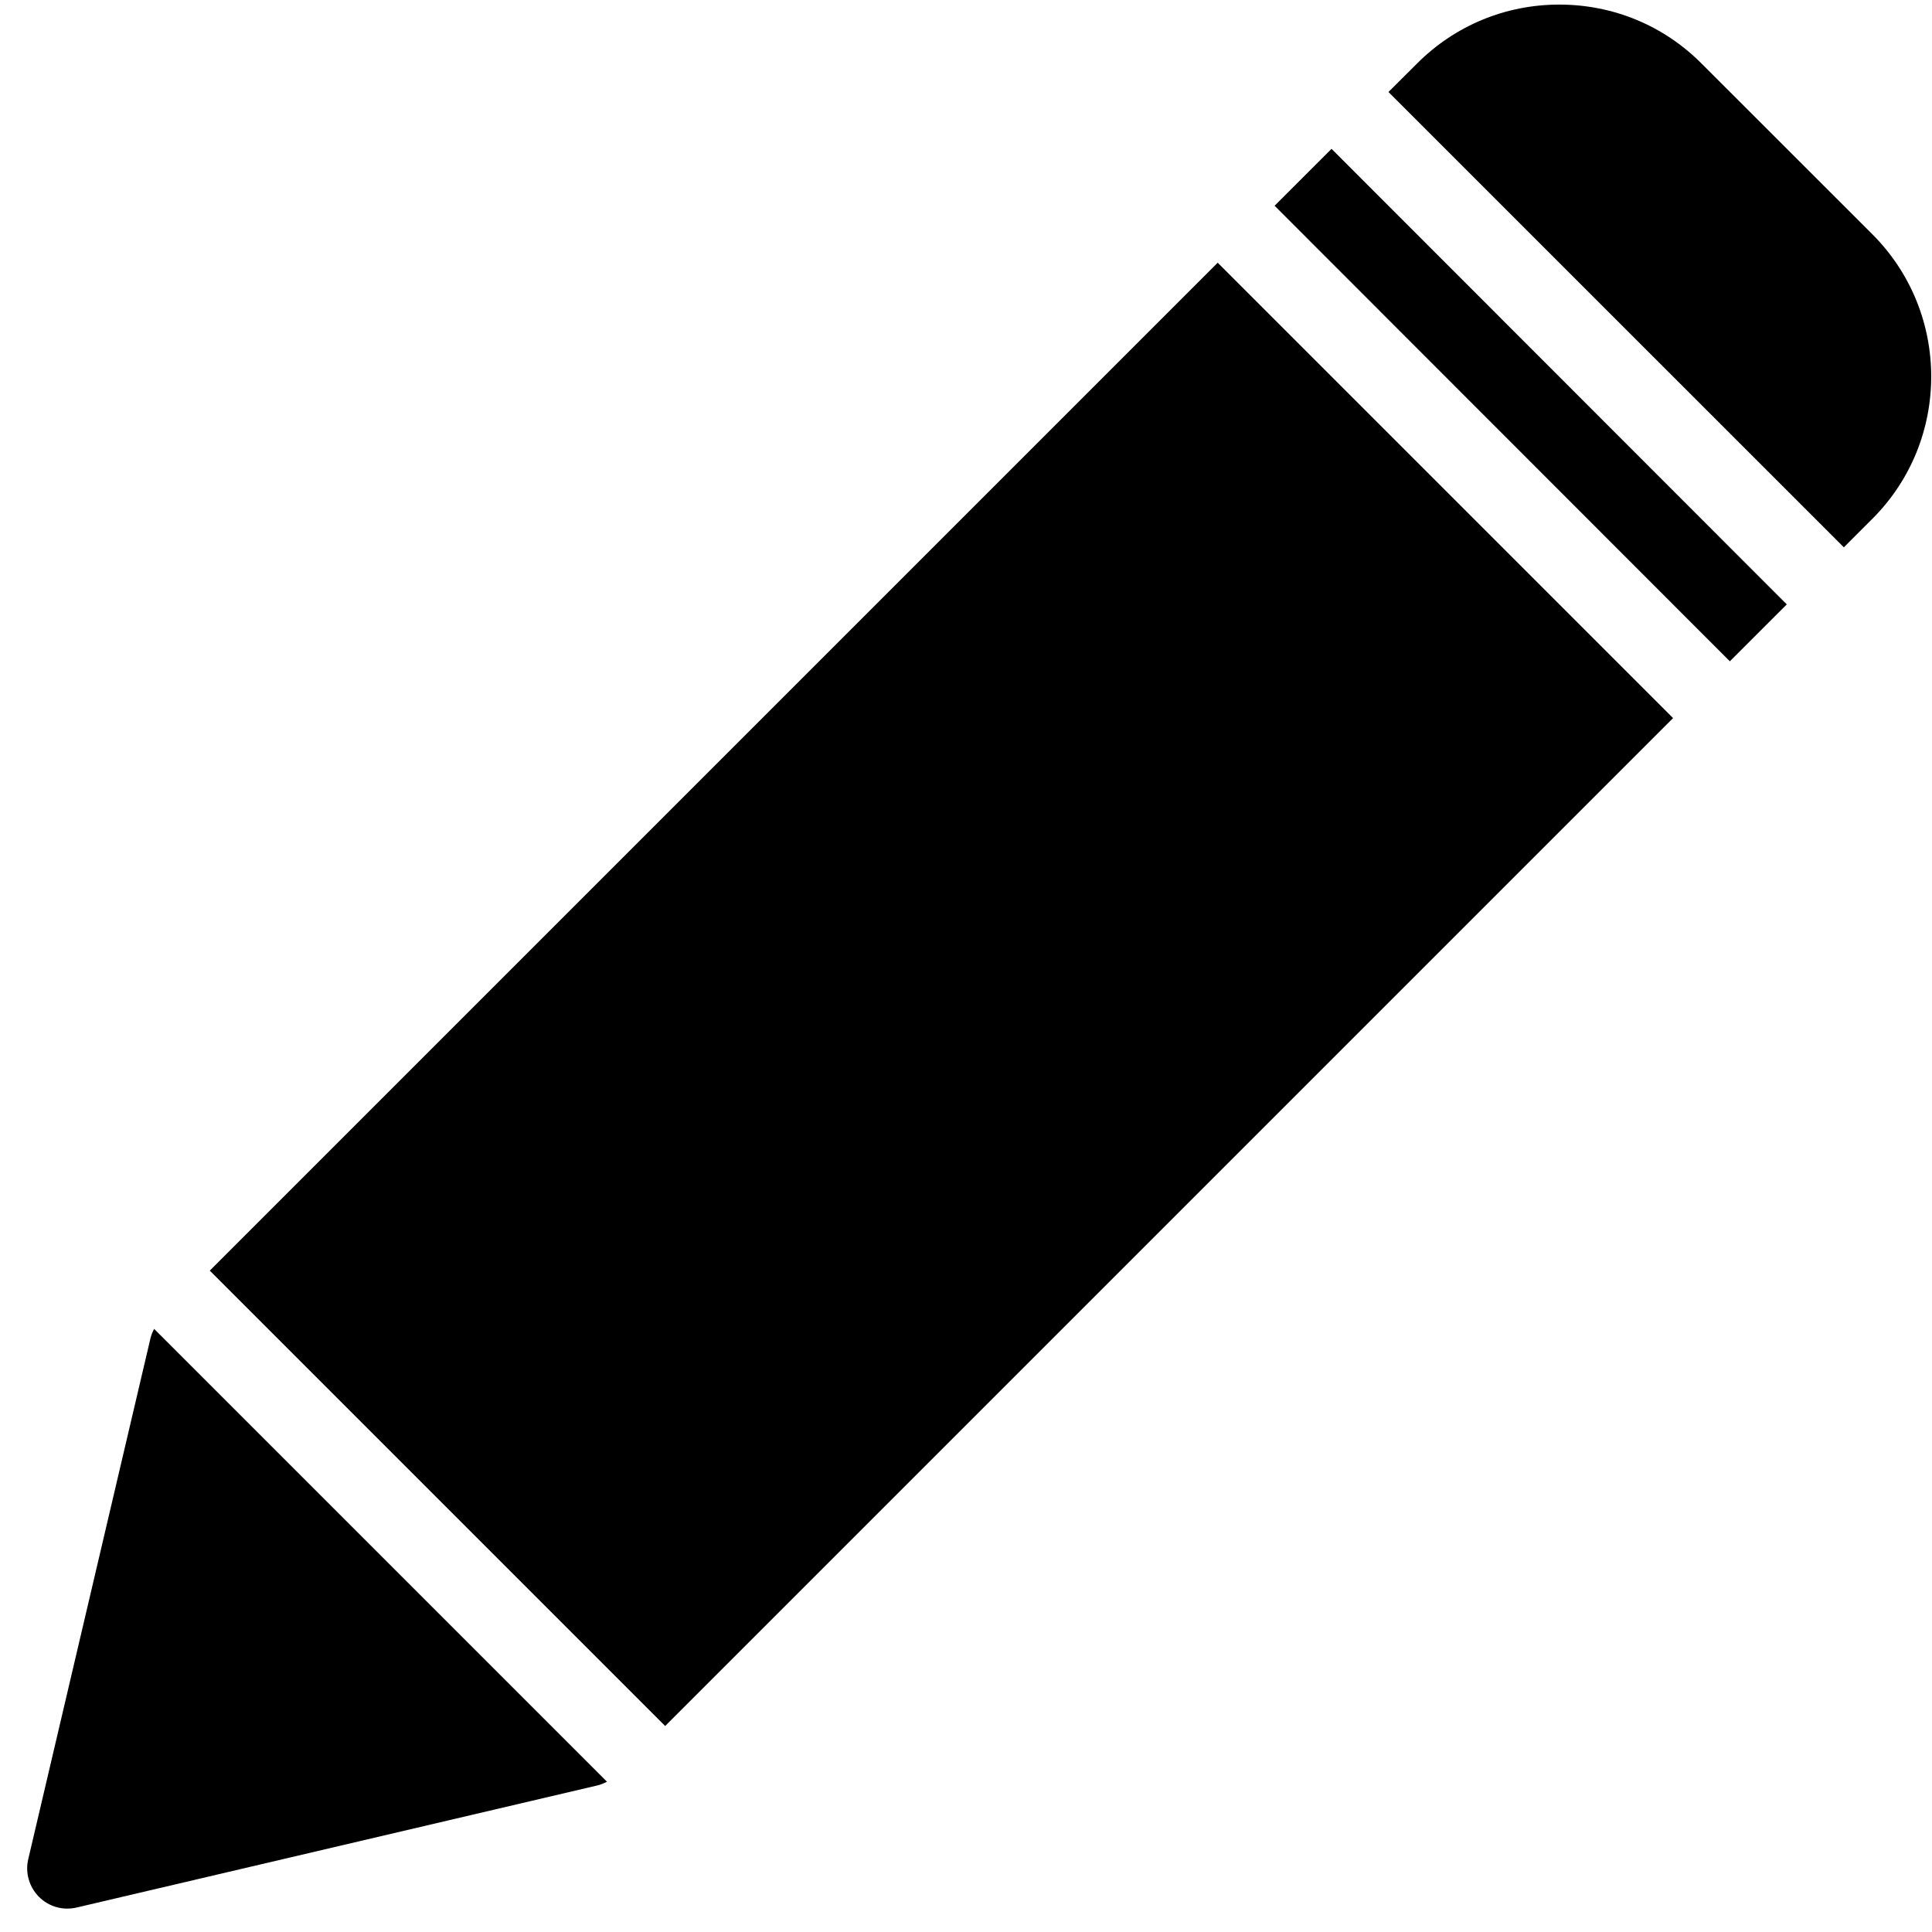
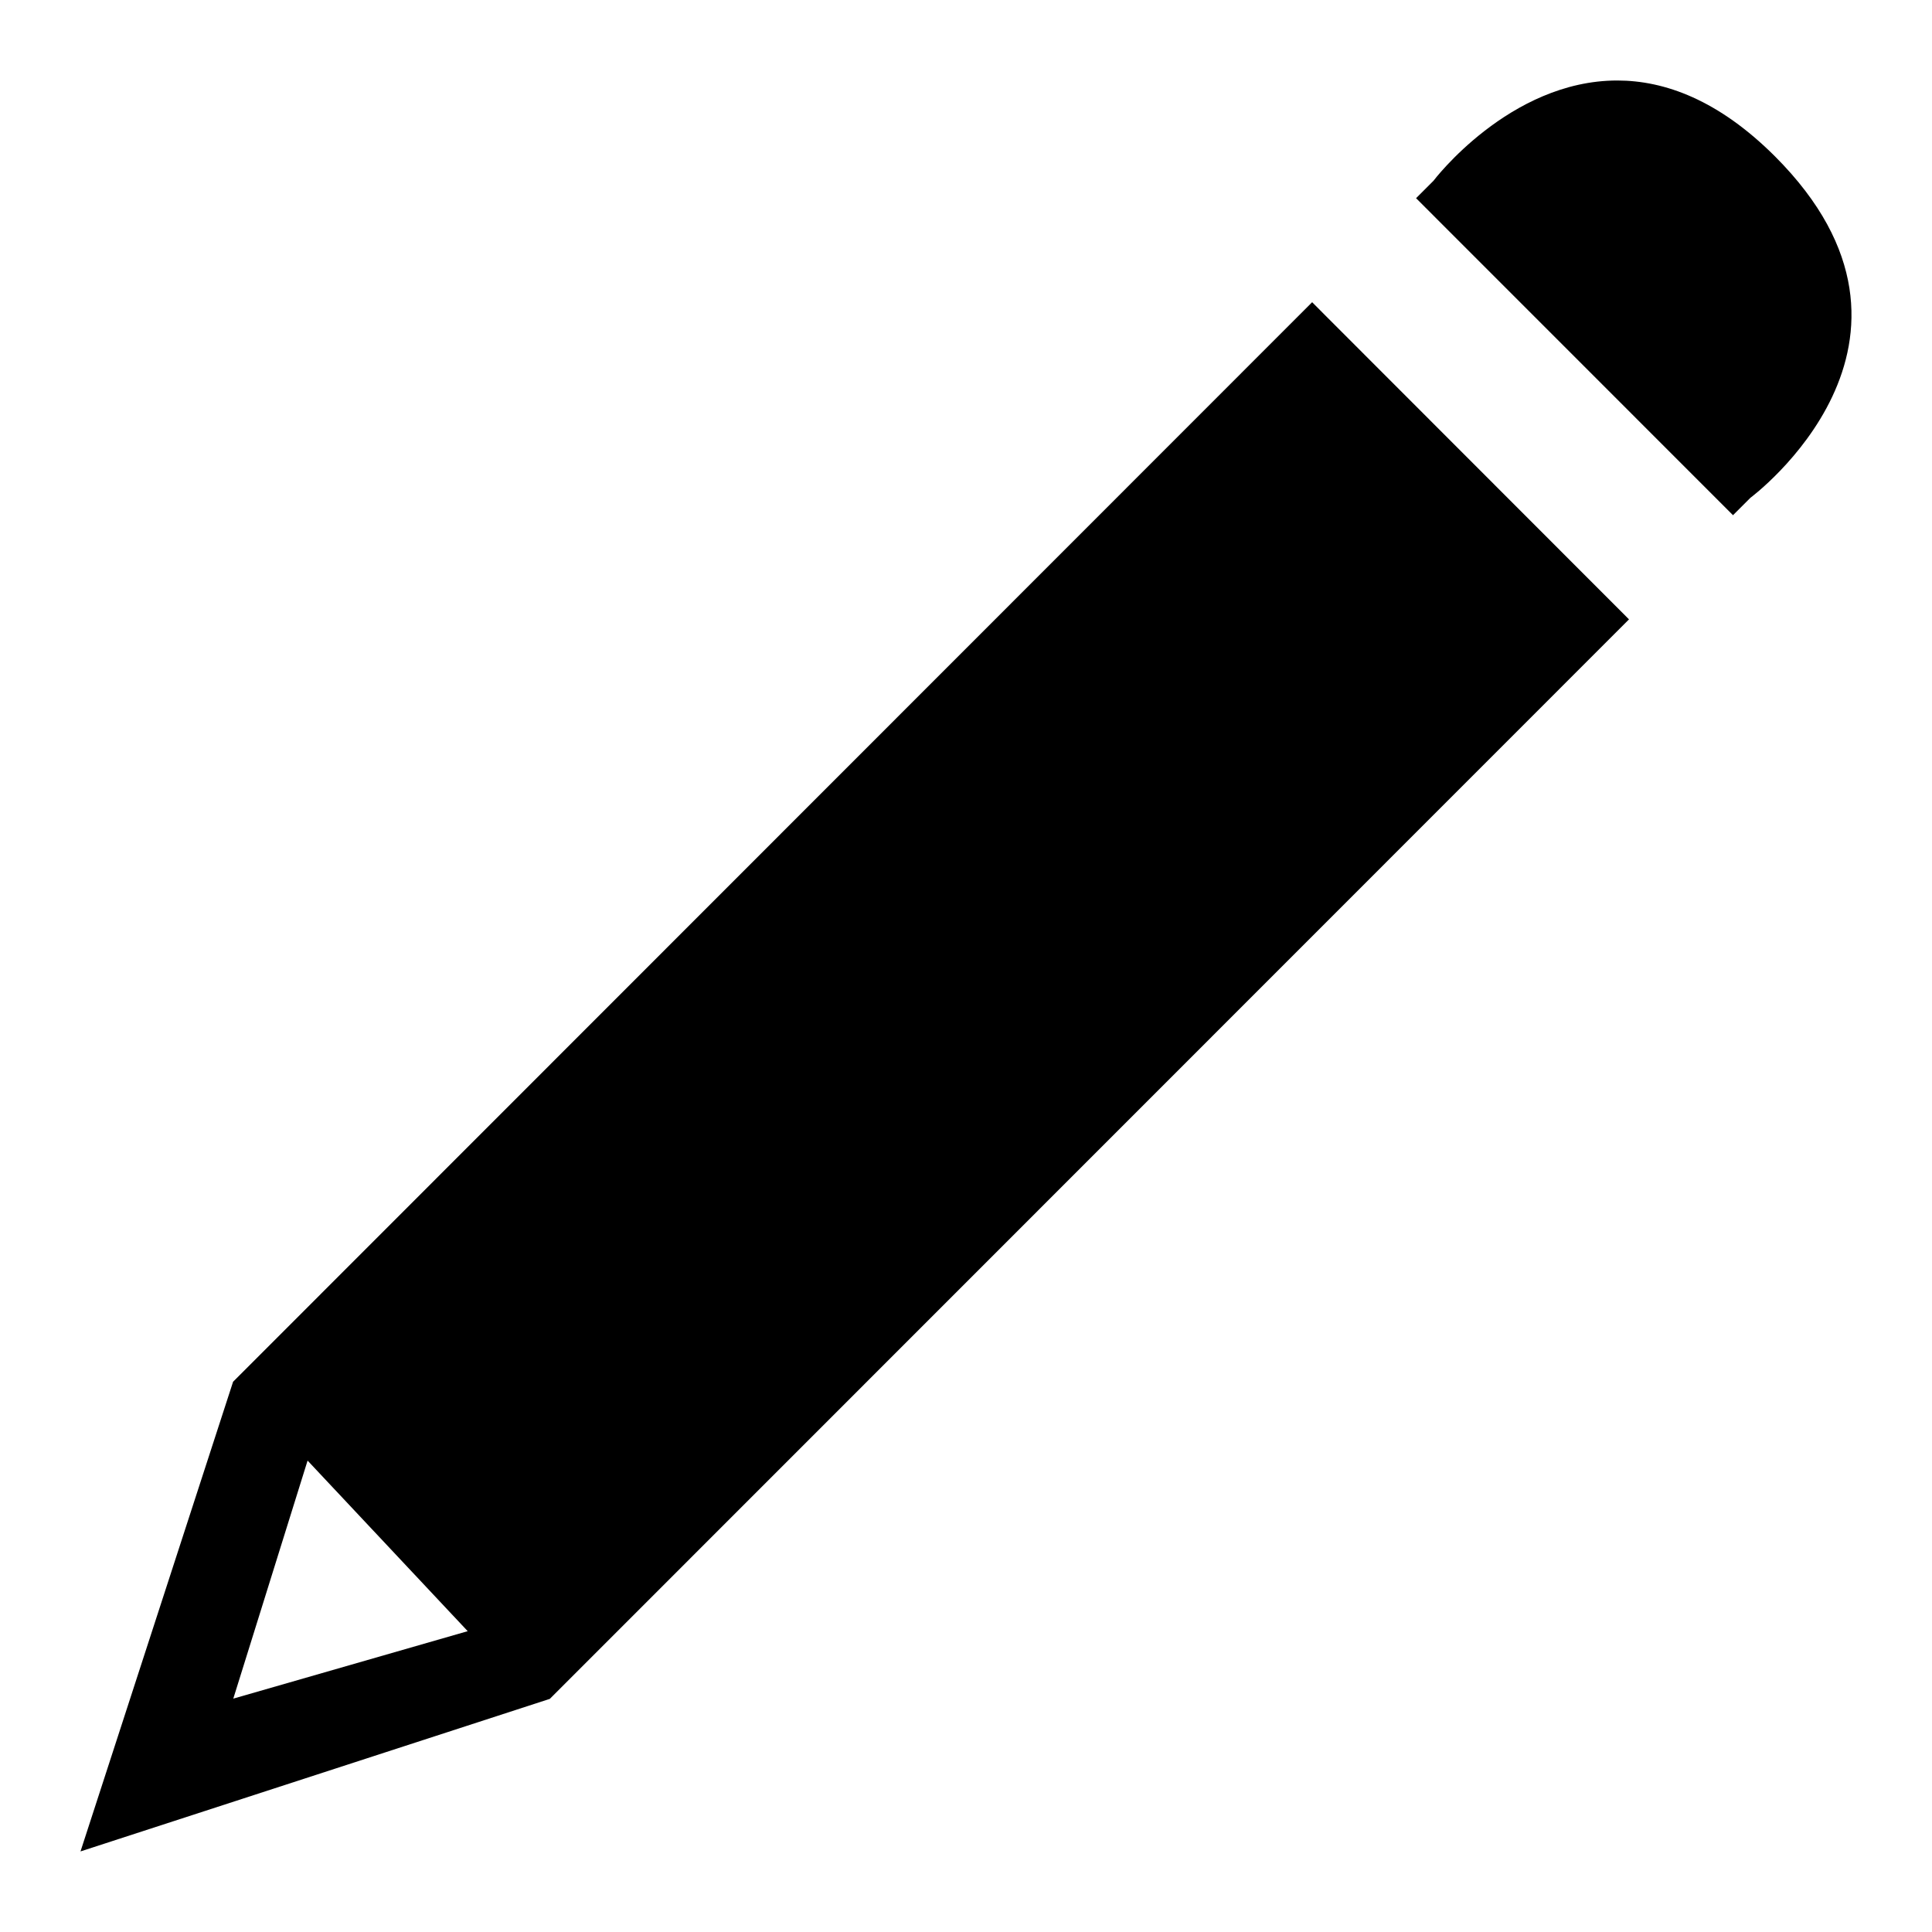
- <svg xmlns="http://www.w3.org/2000/svg" version="1.1" id="Filled_Icons" x="0px" y="0px" width="24px" height="24px" viewBox="0 0 24 24" enable-background="new 0 0 24 24" xml:space="preserve">
-   <g>
-     <path d="M0.351,23.095c-0.04,0.168,0.011,0.345,0.133,0.468c0.118,0.119,0.292,0.174,0.468,0.133l6.466-1.516   c0.043-0.01,0.083-0.027,0.122-0.047l-5.625-5.625c-0.021,0.038-0.037,0.079-0.047,0.122L0.351,23.095z" />
-     <rect x="18.516" y="1.031" transform="matrix(-0.7074 0.7069 -0.7069 -0.7074 36.0232 -4.8515)" width="1" height="8" />
-     <rect x="2.841" y="8.352" transform="matrix(-0.7071 0.7071 -0.7071 -0.7071 28.6981 12.8173)" width="17.707" height="8" />
-     <path d="M22.905,6.799l0.354-0.354c0.975-0.974,0.975-2.56,0-3.535l-2.121-2.12c-0.472-0.474-1.1-0.733-1.768-0.733   c-0.668,0-1.296,0.26-1.768,0.733l-0.354,0.353L22.905,6.799z" />
+ <svg xmlns="http://www.w3.org/2000/svg" width="24px" height="24px" viewBox="0 0 24 24" version="1.1">
+   <defs />
+   <g id="Icons" stroke="none" stroke-width="1">
+     <g id="pencil">
+       <path d="M21.744,6.184 L21.528,6.4 L17.591,2.462 L17.807,2.246 C17.807,2.246 18.749,1 20.09,1 C20.68,1 21.349,1.243 22.049,1.942 C24.354,4.248 21.744,6.184 21.744,6.184 L21.744,6.184 Z M20.236,7.694 L6.83,21.104 L1,22.999 L2.895,17.166 L2.895,17.164 L2.896,17.164 L16.3,3.754 L16.473,3.928 L20.236,7.694 Z M2.898,21.101 L5.81,20.263 L3.821,18.144 L2.898,21.101 L2.898,21.101 Z" id="Shape" />
+     </g>
  </g>
</svg>
